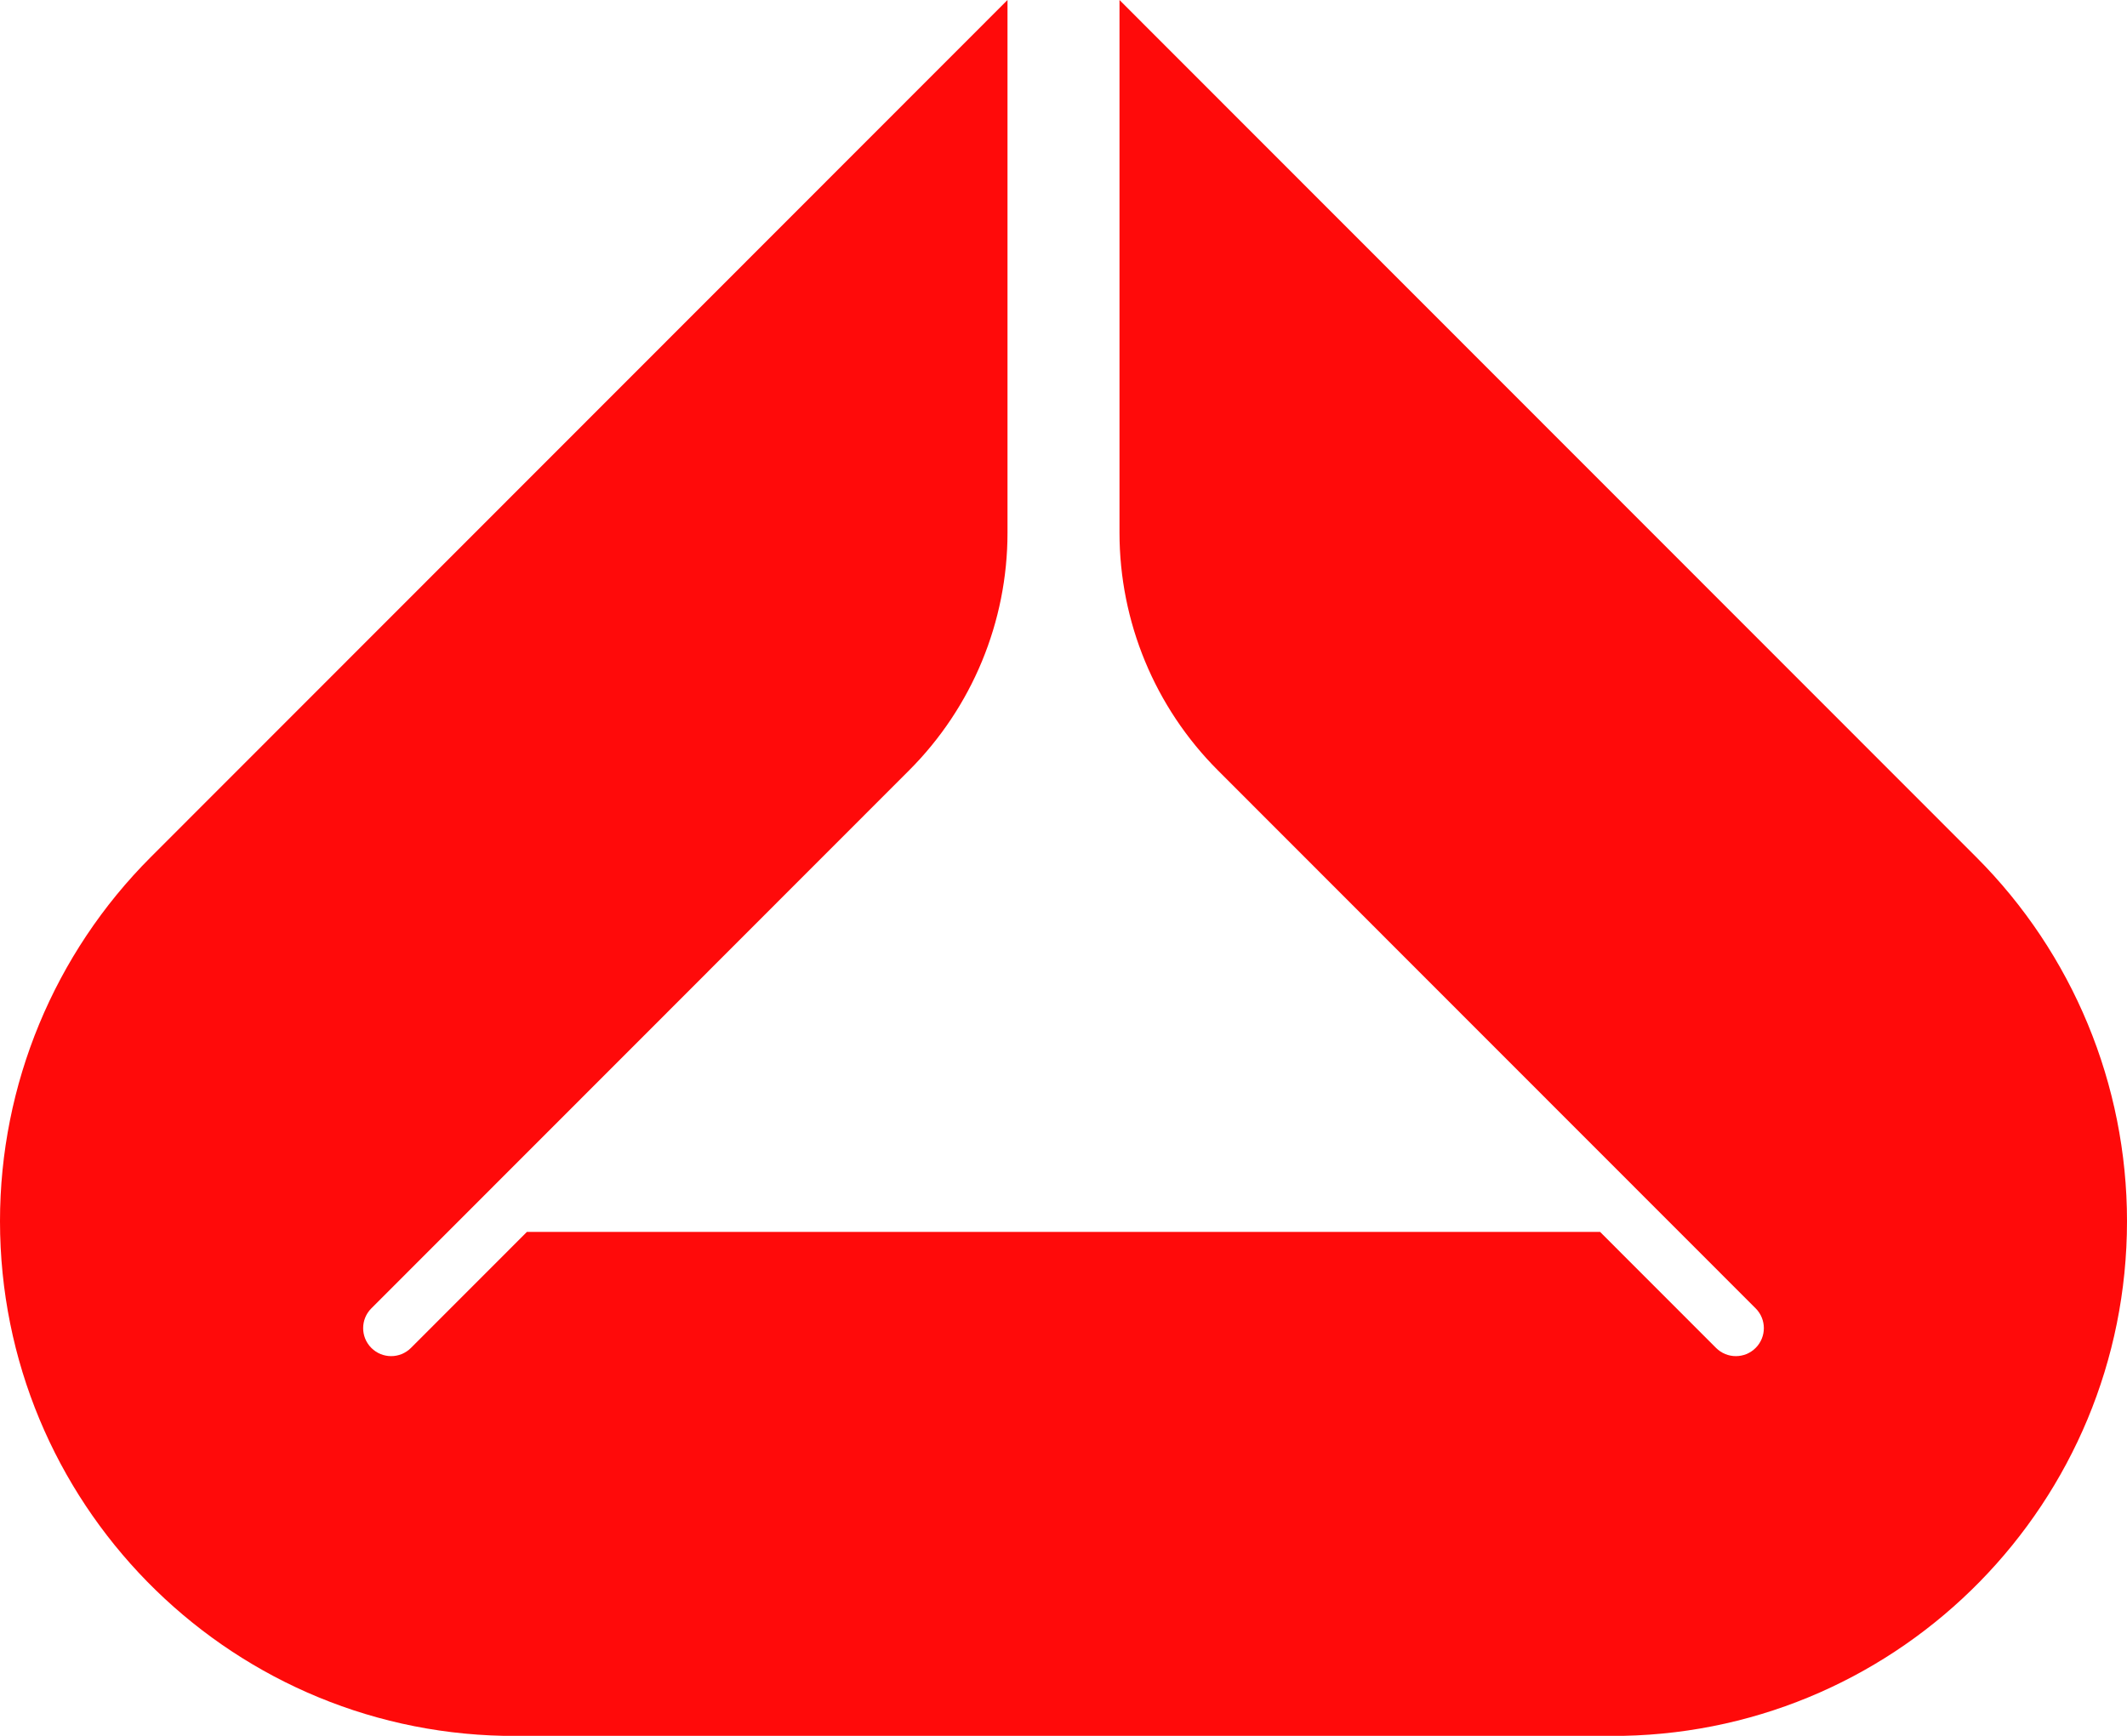
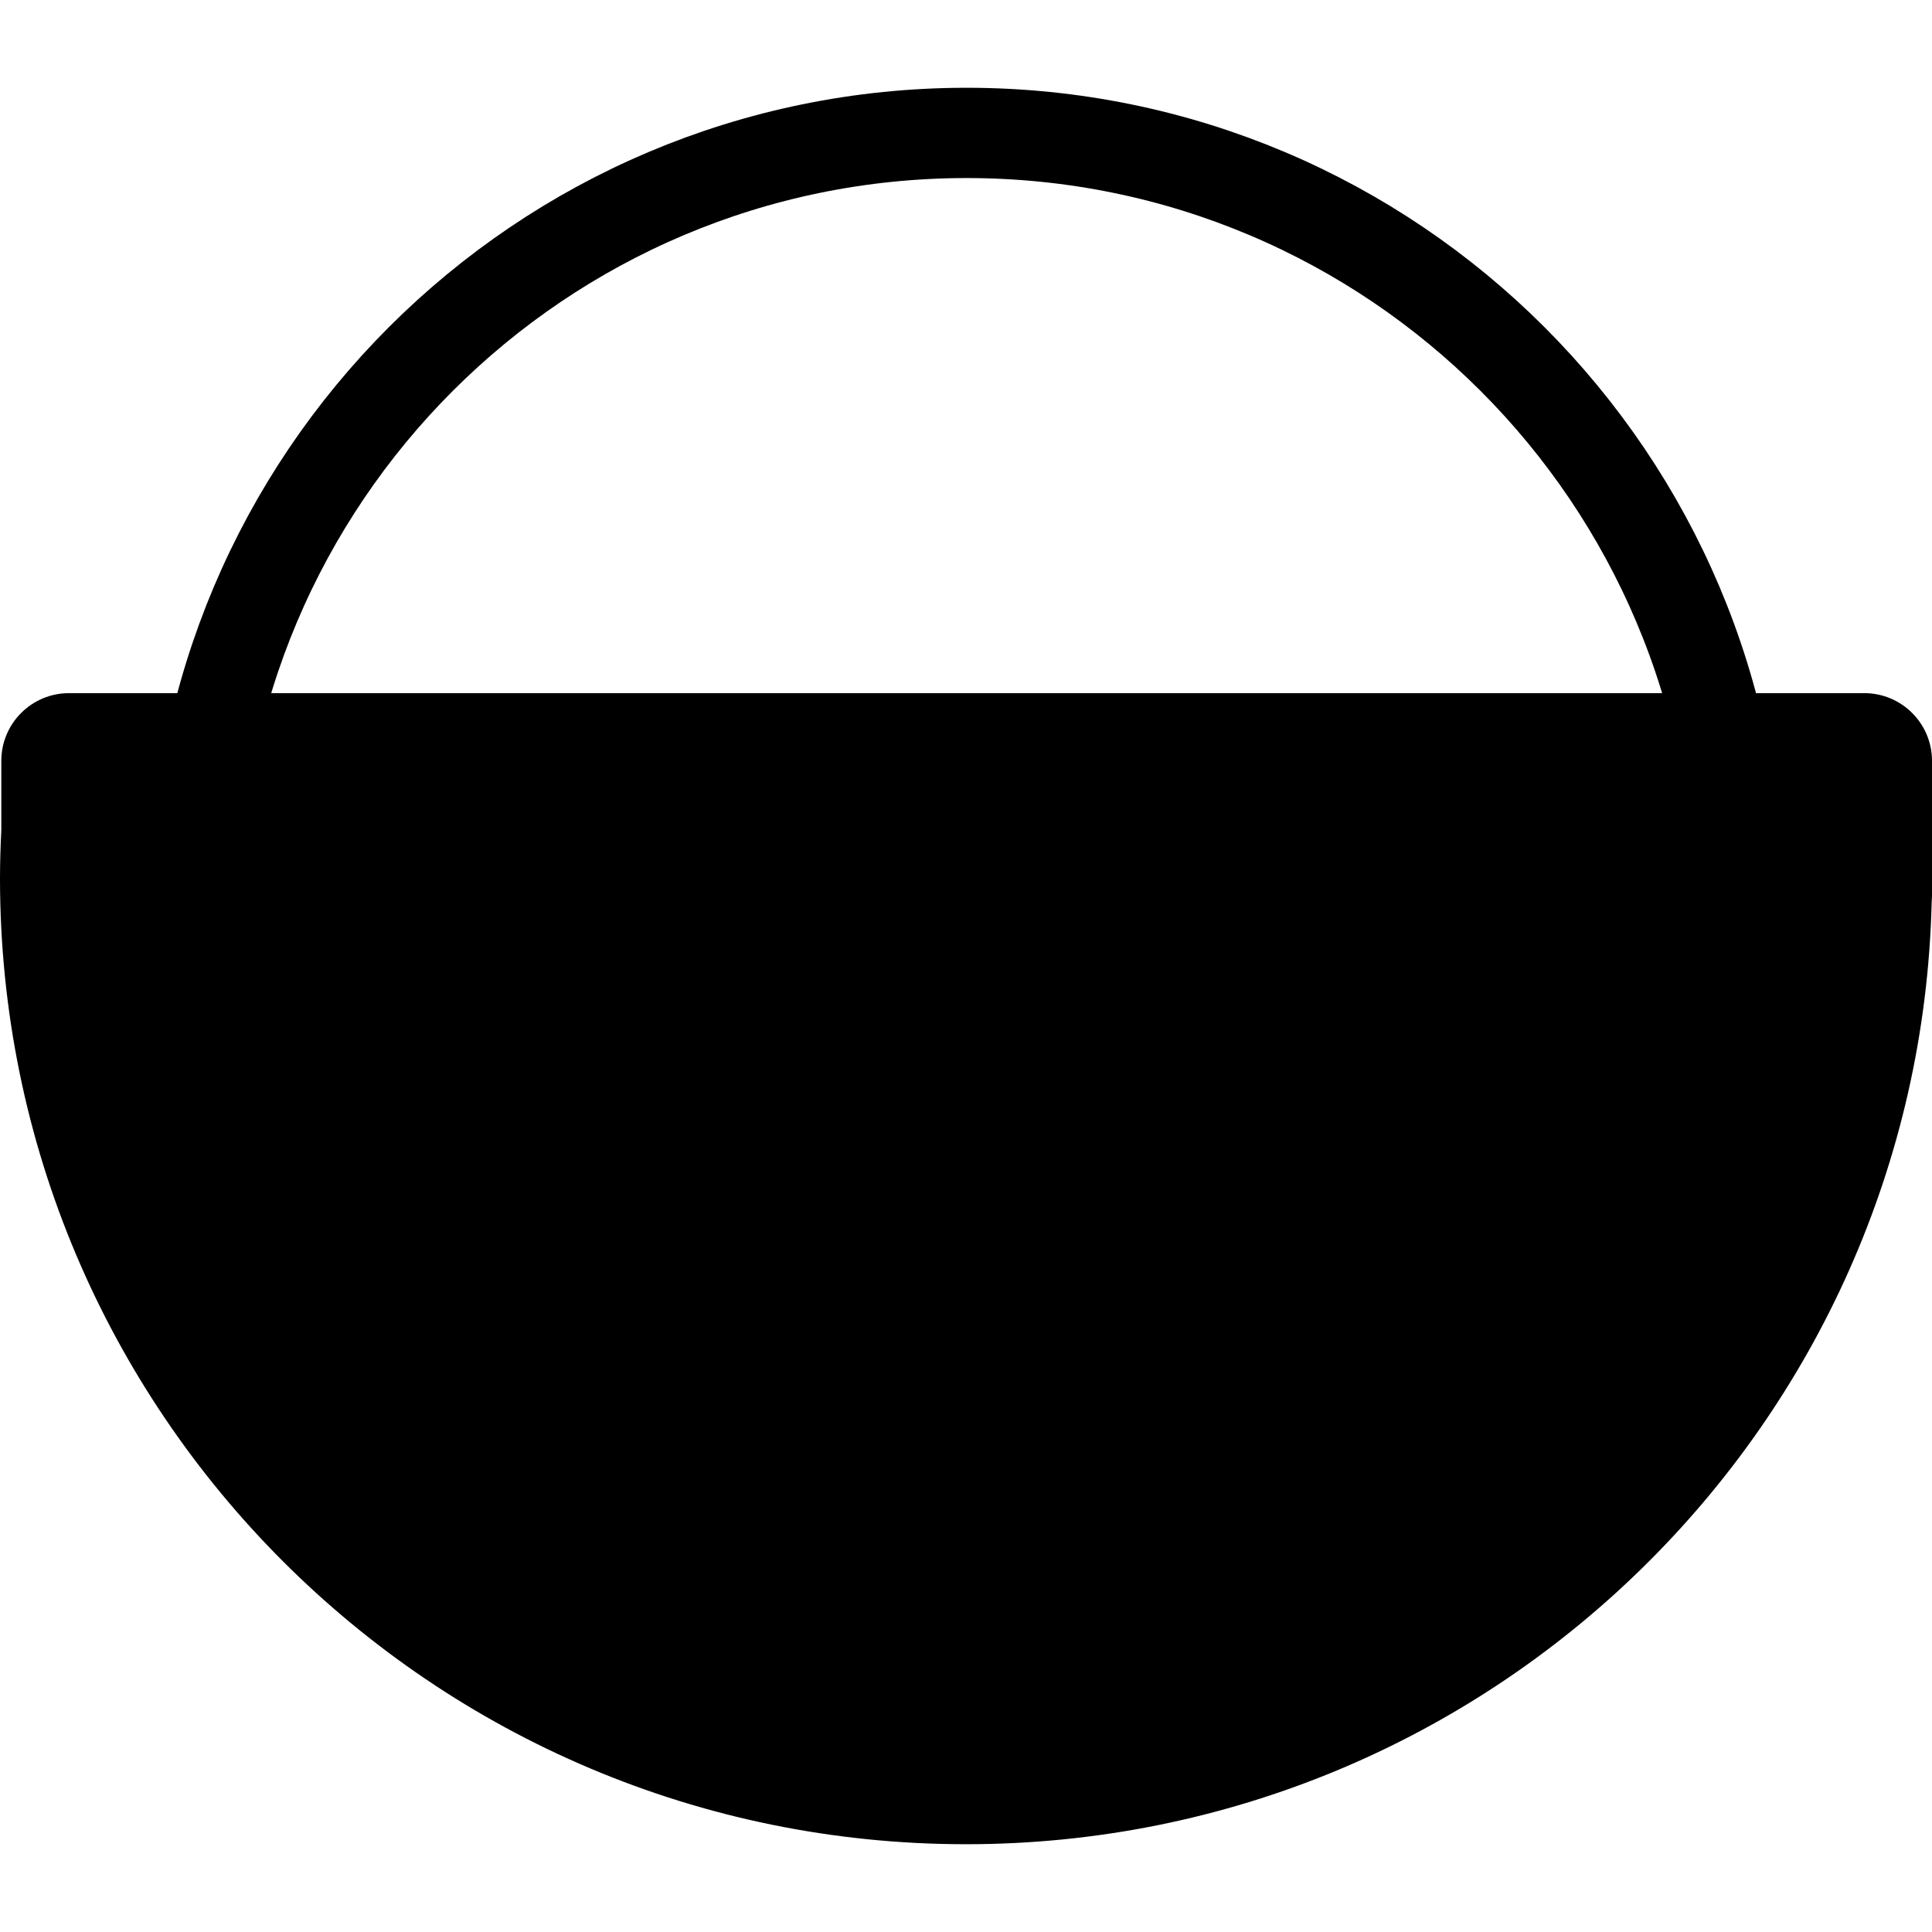
- <svg xmlns="http://www.w3.org/2000/svg" width="49" height="40" viewBox="0 0 49 40" fill="none">
-   <path d="M37.395 40C43.828 39.869 49 34.607 49 28.139C49 24.993 47.751 21.976 45.528 19.752L25.79 0V12.277C25.79 14.33 26.605 16.299 28.056 17.751L32.679 22.378L32.692 22.391L40.445 30.149C40.697 30.401 40.697 30.809 40.445 31.061C40.194 31.313 39.785 31.313 39.533 31.061L36.861 28.387H12.139L9.467 31.061C9.215 31.313 8.807 31.313 8.555 31.061C8.303 30.809 8.303 30.401 8.555 30.149L16.308 22.391L16.32 22.378L20.944 17.751C22.395 16.299 23.21 14.33 23.21 12.277V0L3.472 19.752C1.249 21.976 0 24.993 0 28.139C0 34.607 5.173 39.869 11.605 40H37.395Z" fill="#FF0A0A" />
+ <svg xmlns="http://www.w3.org/2000/svg" width="20" height="20" viewBox="0 0 428 389.11">
+   <circle cx="214.15" cy="181" r="171" fill="none" stroke="currentColor" stroke-miterlimit="10" stroke-width="20" />
+   <path d="M413 134.11H15.29a15 15 0 0 0-15 15v15.3C.12 168 0 171.52 0 175.11c0 118.19 95.81 214 214 214 116.4 0 211.1-92.94 213.93-208.67 0-.44.07-.88.07-1.33v-30a15 15 0 0 0-15-15Z" />
</svg>
